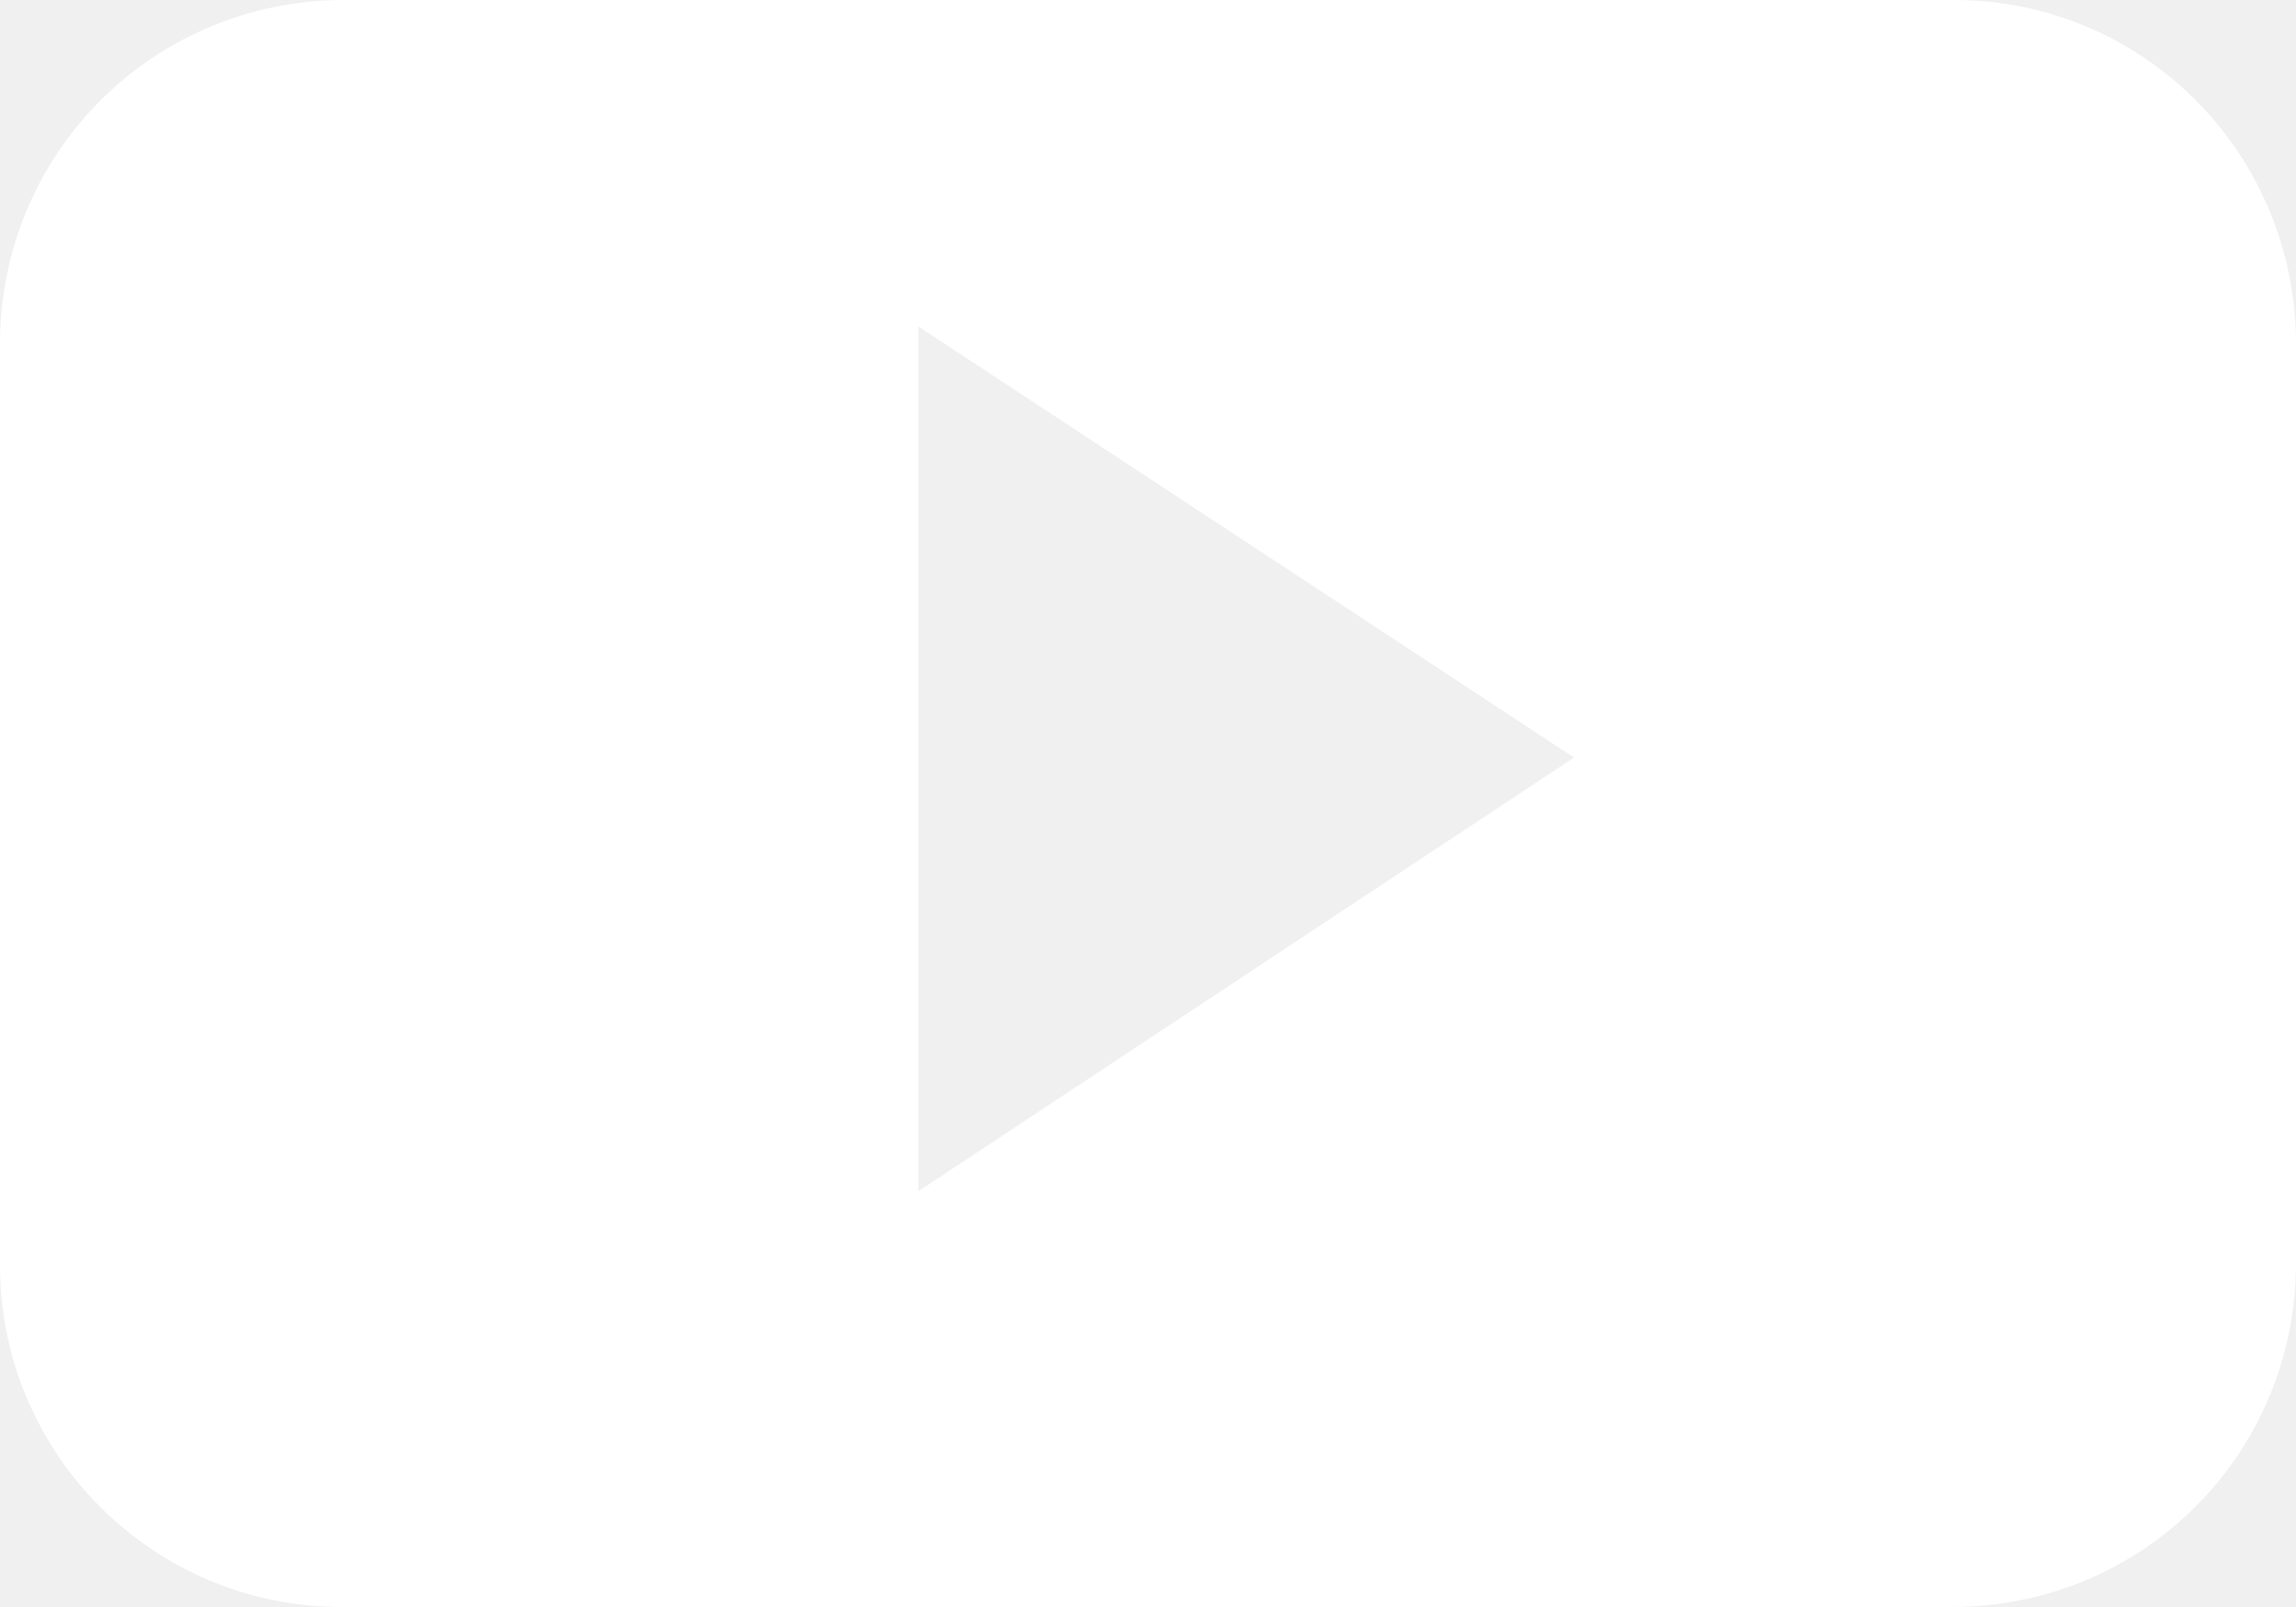
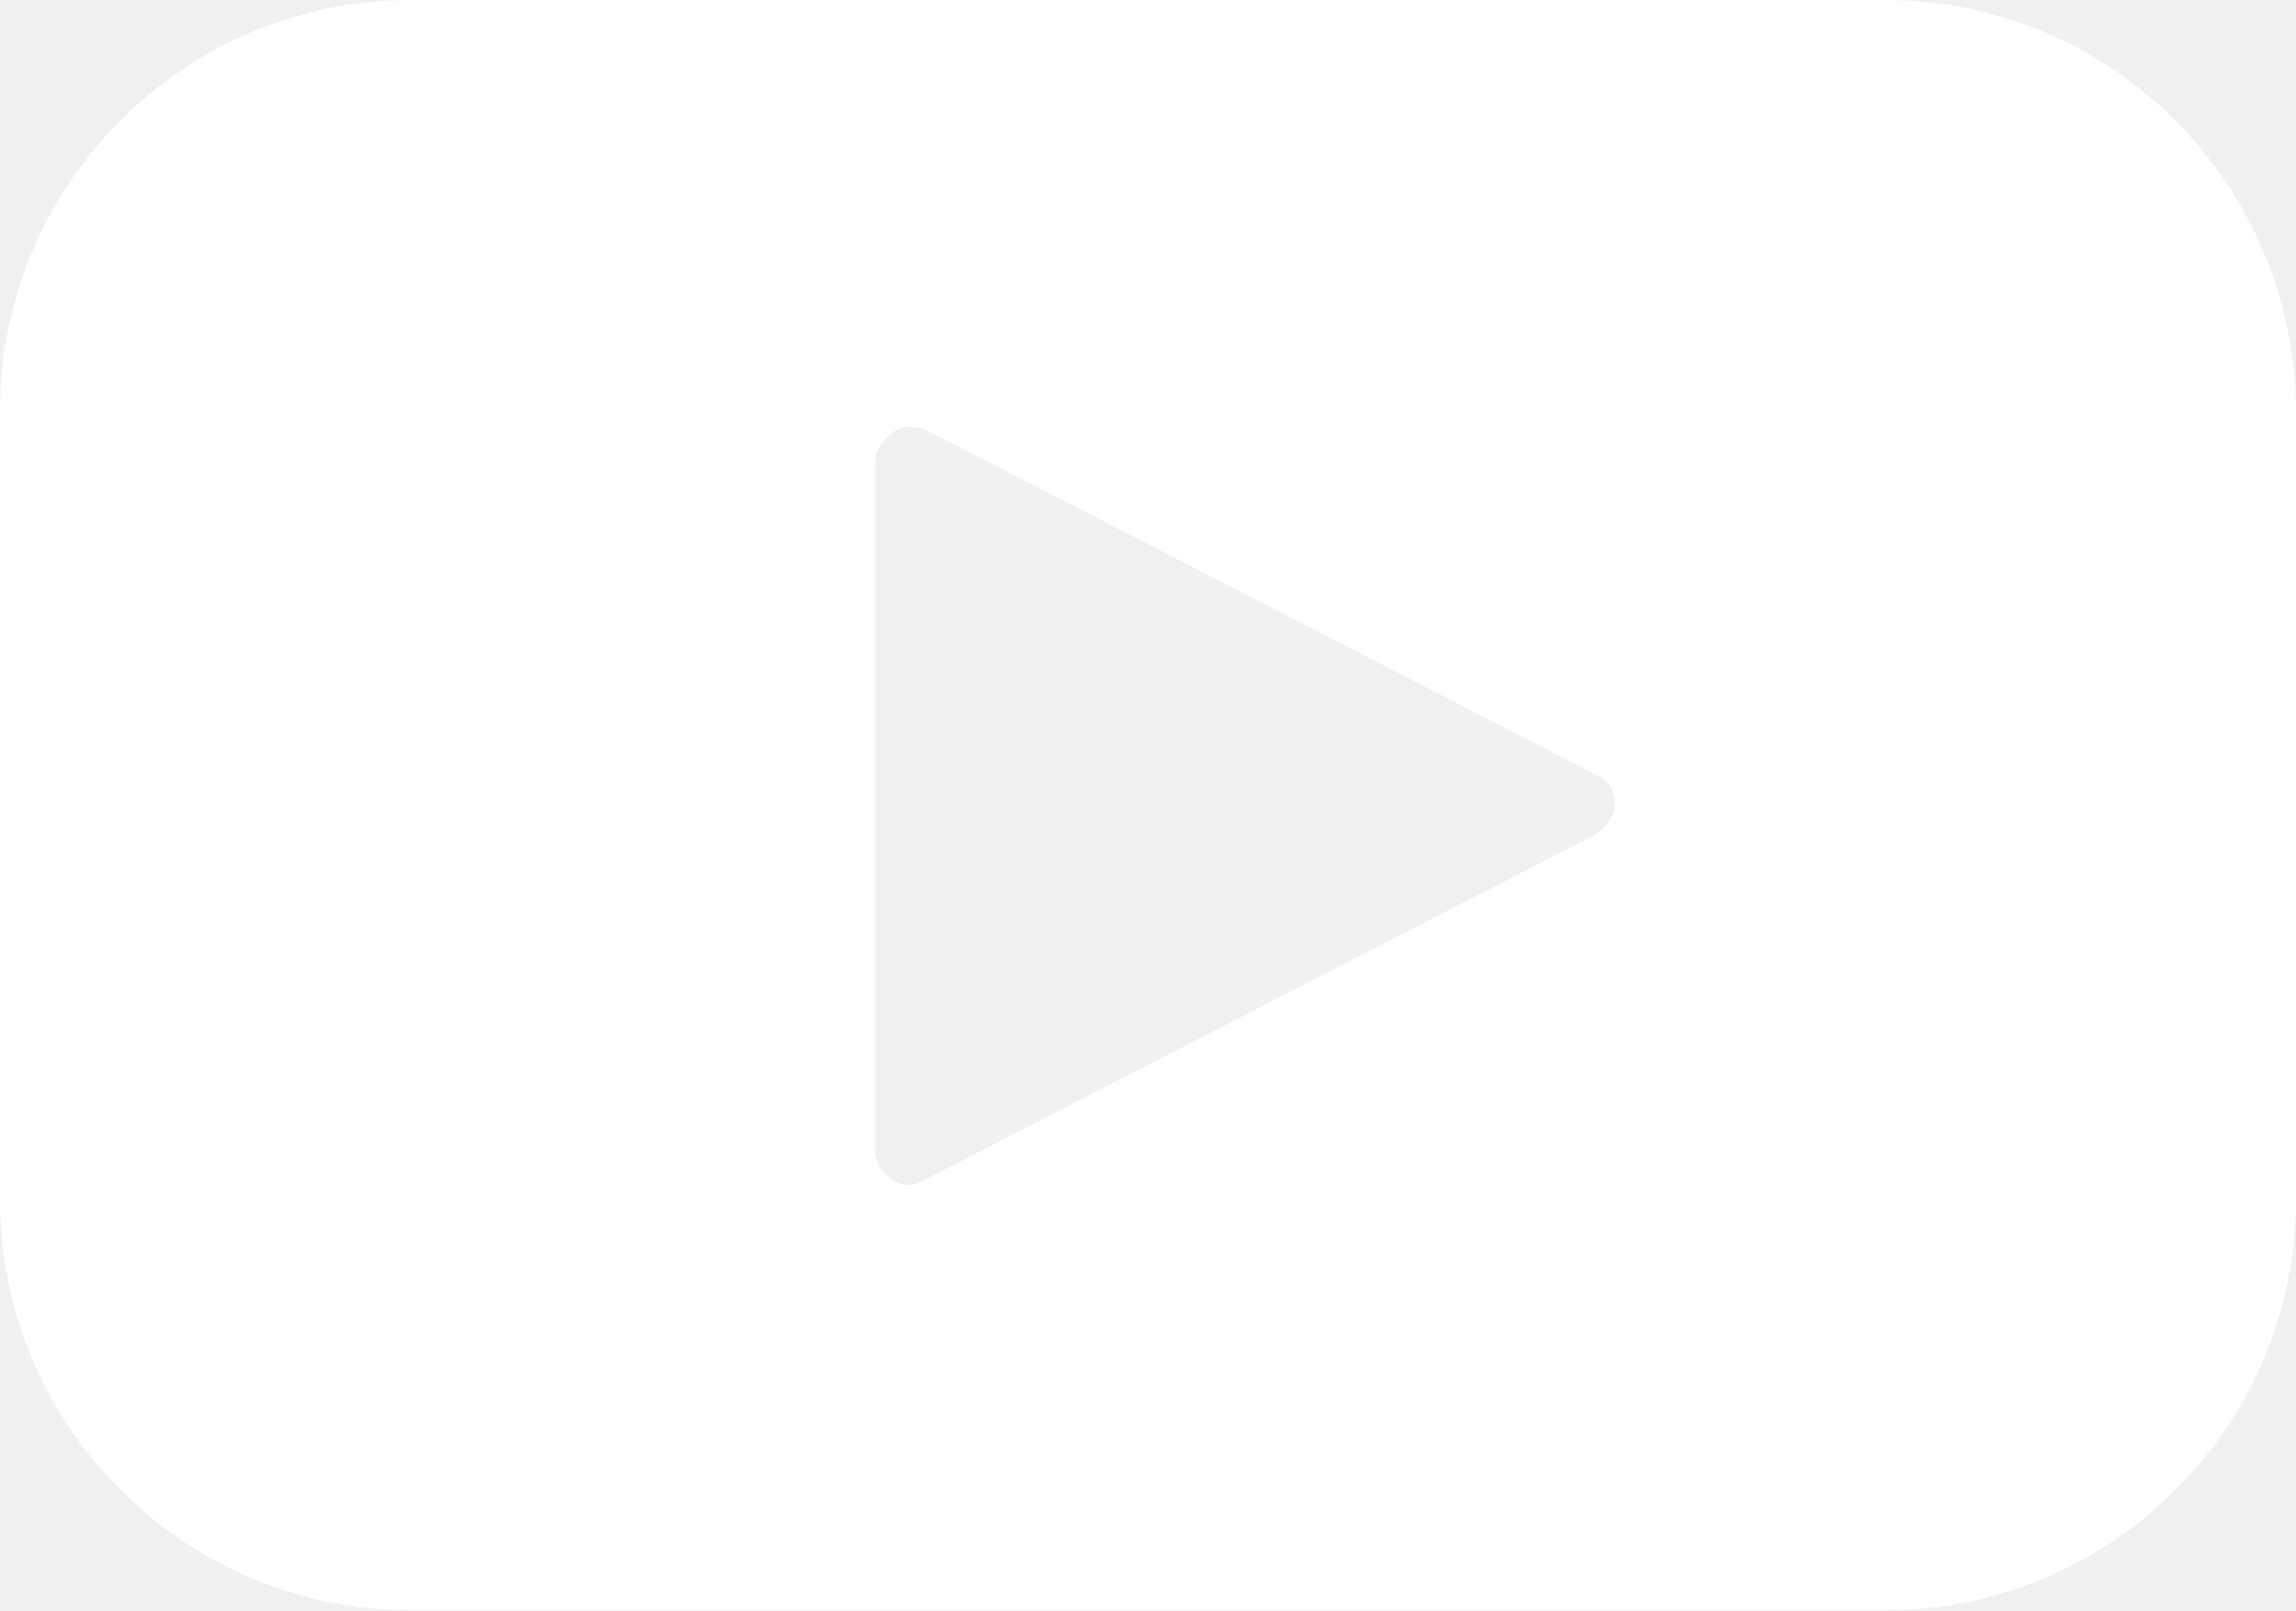
- <svg xmlns="http://www.w3.org/2000/svg" width="90" height="63" viewBox="0 0 90 63">
-   <path fill="#FFF" d="M90 13.5C90 6 84 0 76.6 0H13.5C6 0 0 6 0 13.5v36.1C0 57 6 63 13.4 63h63.1C84 63 90 57 90 49.5v-36zM36 46.7V12.8l25.7 16.9-25.7 17z" />
+ <svg xmlns="http://www.w3.org/2000/svg" version="1.1" x="0" y="0" viewBox="0 0 93.4 65.5" enable-background="new 0 0 93.4 65.5" xml:space="preserve">
+   <path fill="#FFF" d="M76.7 0h-60C7.5 0 0 7.5 0 16.7v32.1C0 58 7.5 65.5 16.7 65.5h60c9.2 0 16.7-7.5 16.7-16.7v-32C93.4 7.5 85.9 0 76.7 0zM64.8 34L37.6 48c-.2.1-.4.2-.6.2-.3 0-.5-.1-.7-.2-.4-.3-.7-.7-.7-1.2v-28c0-.5.3-.9.7-1.2s.9-.3 1.4-.1l27.2 14c.5.2.8.7.8 1.2s-.5 1.1-.9 1.3z" />
</svg>
